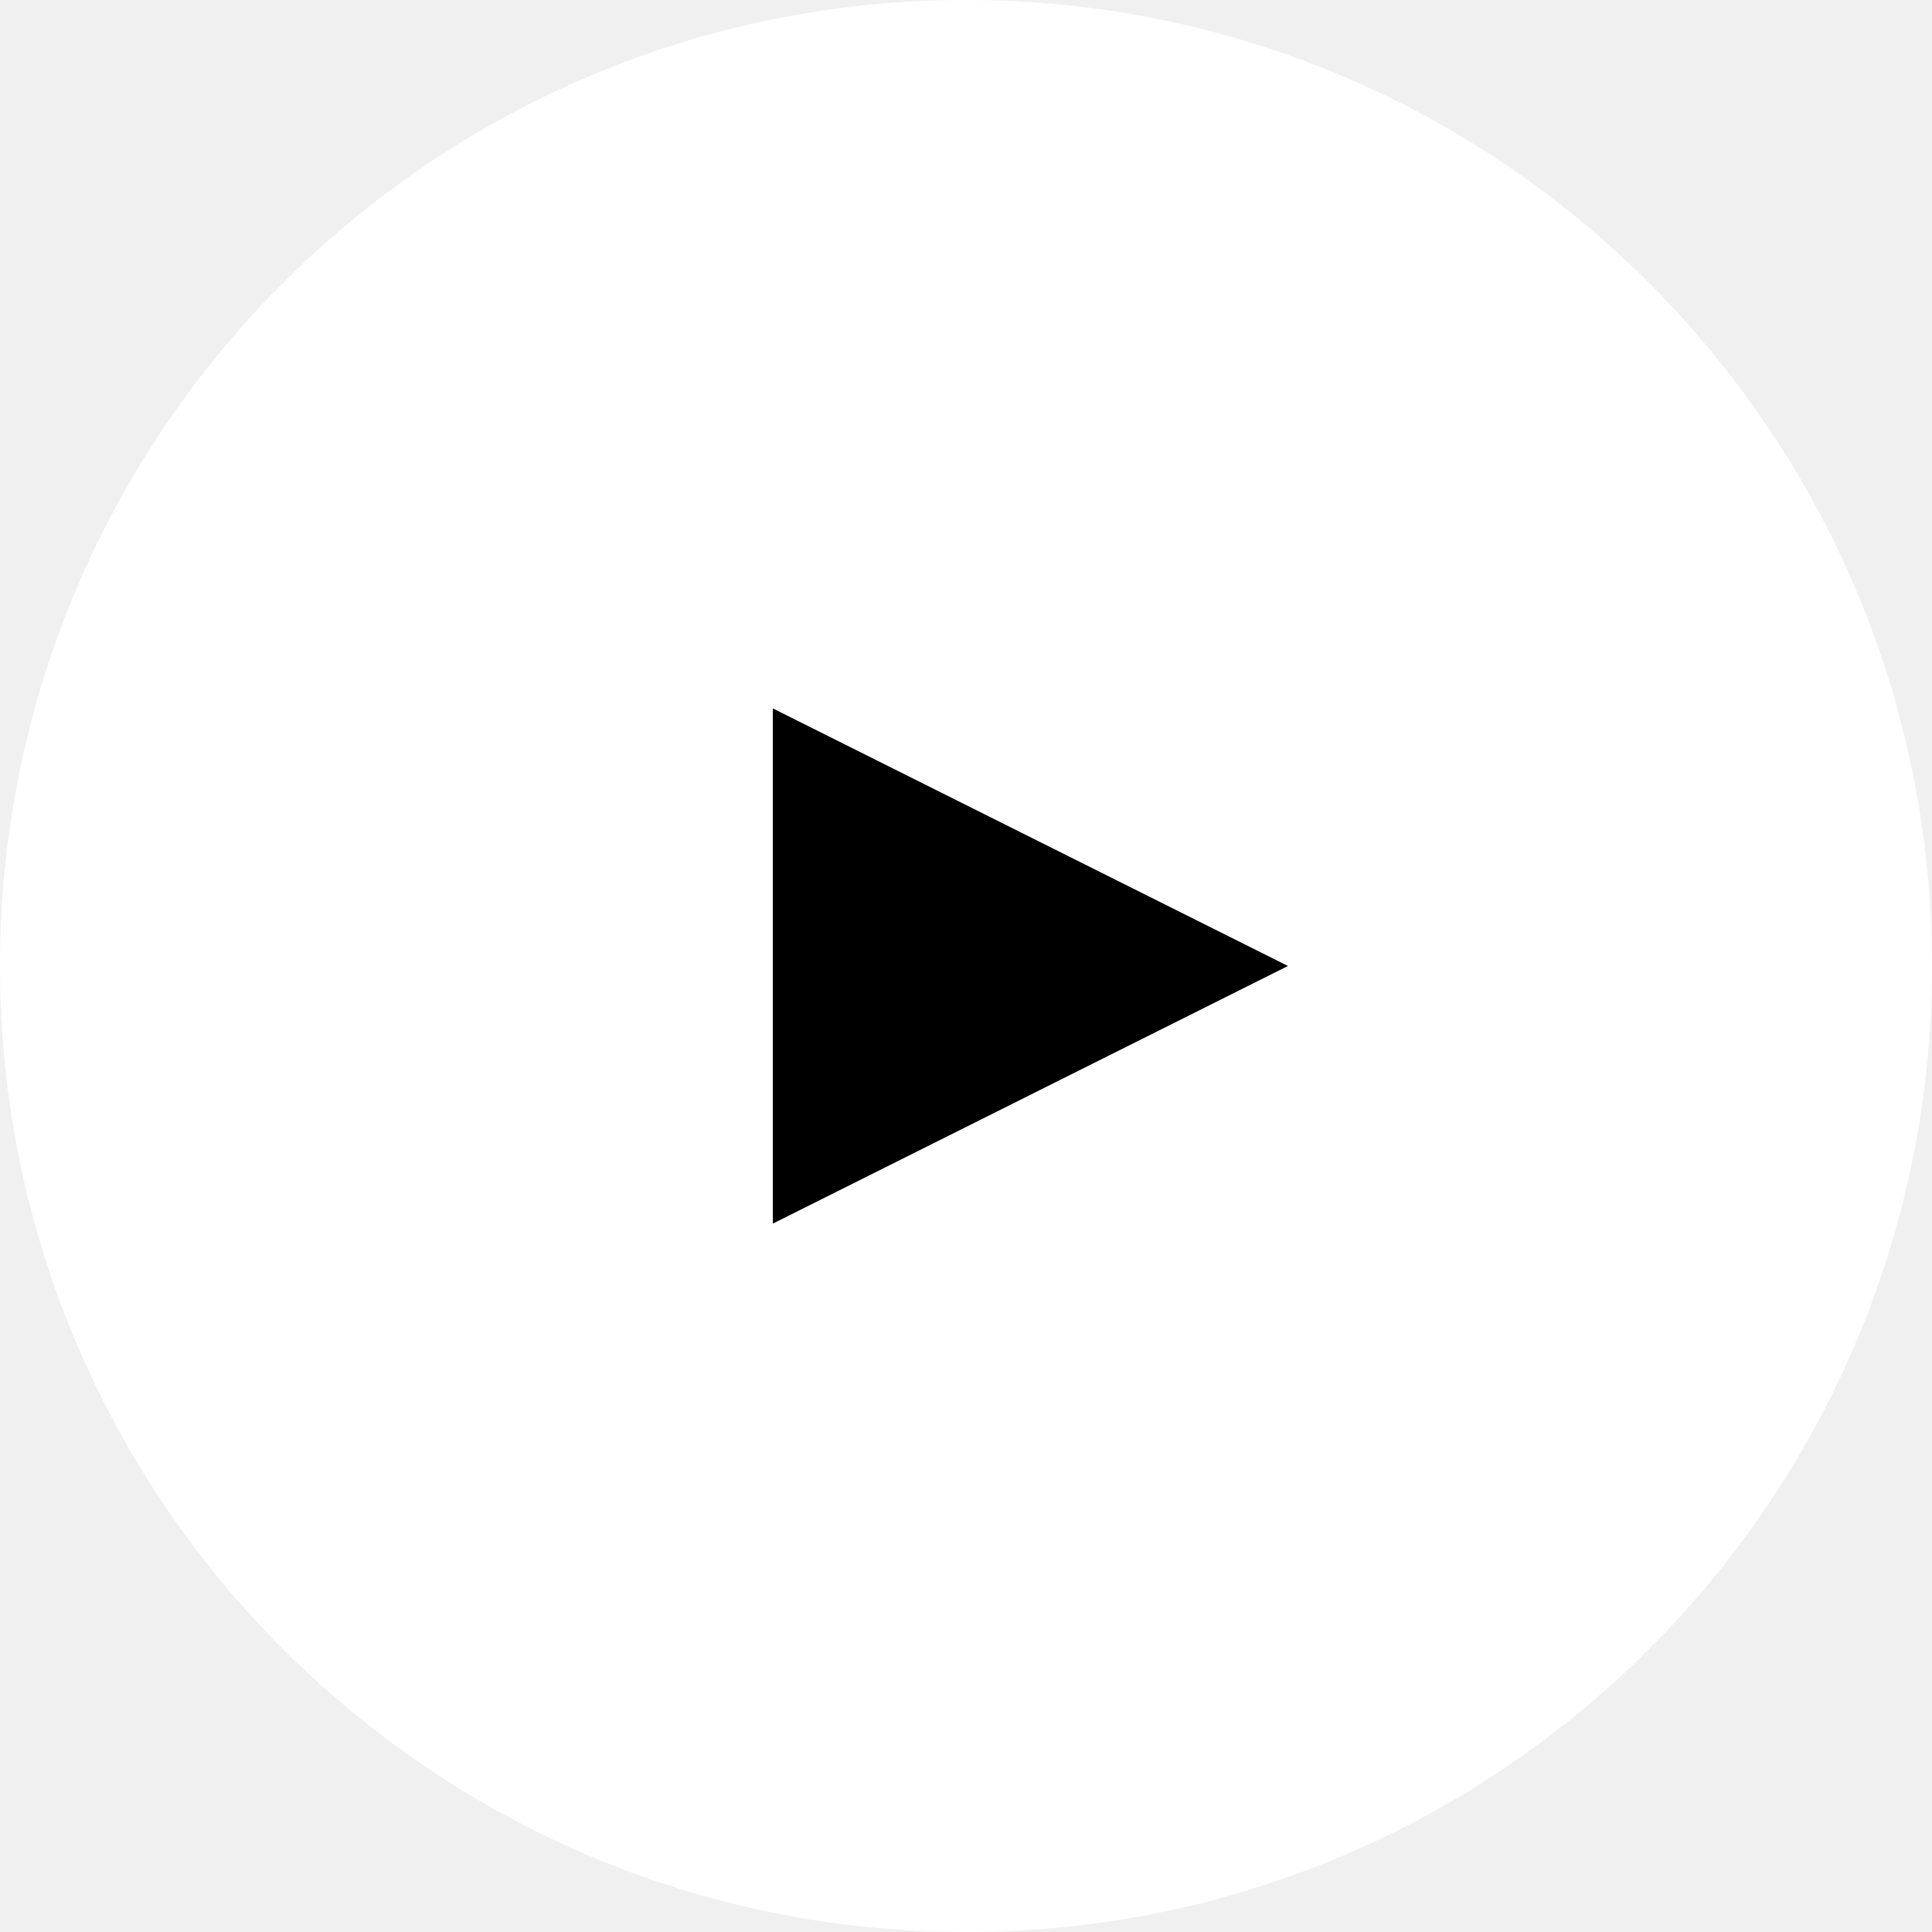
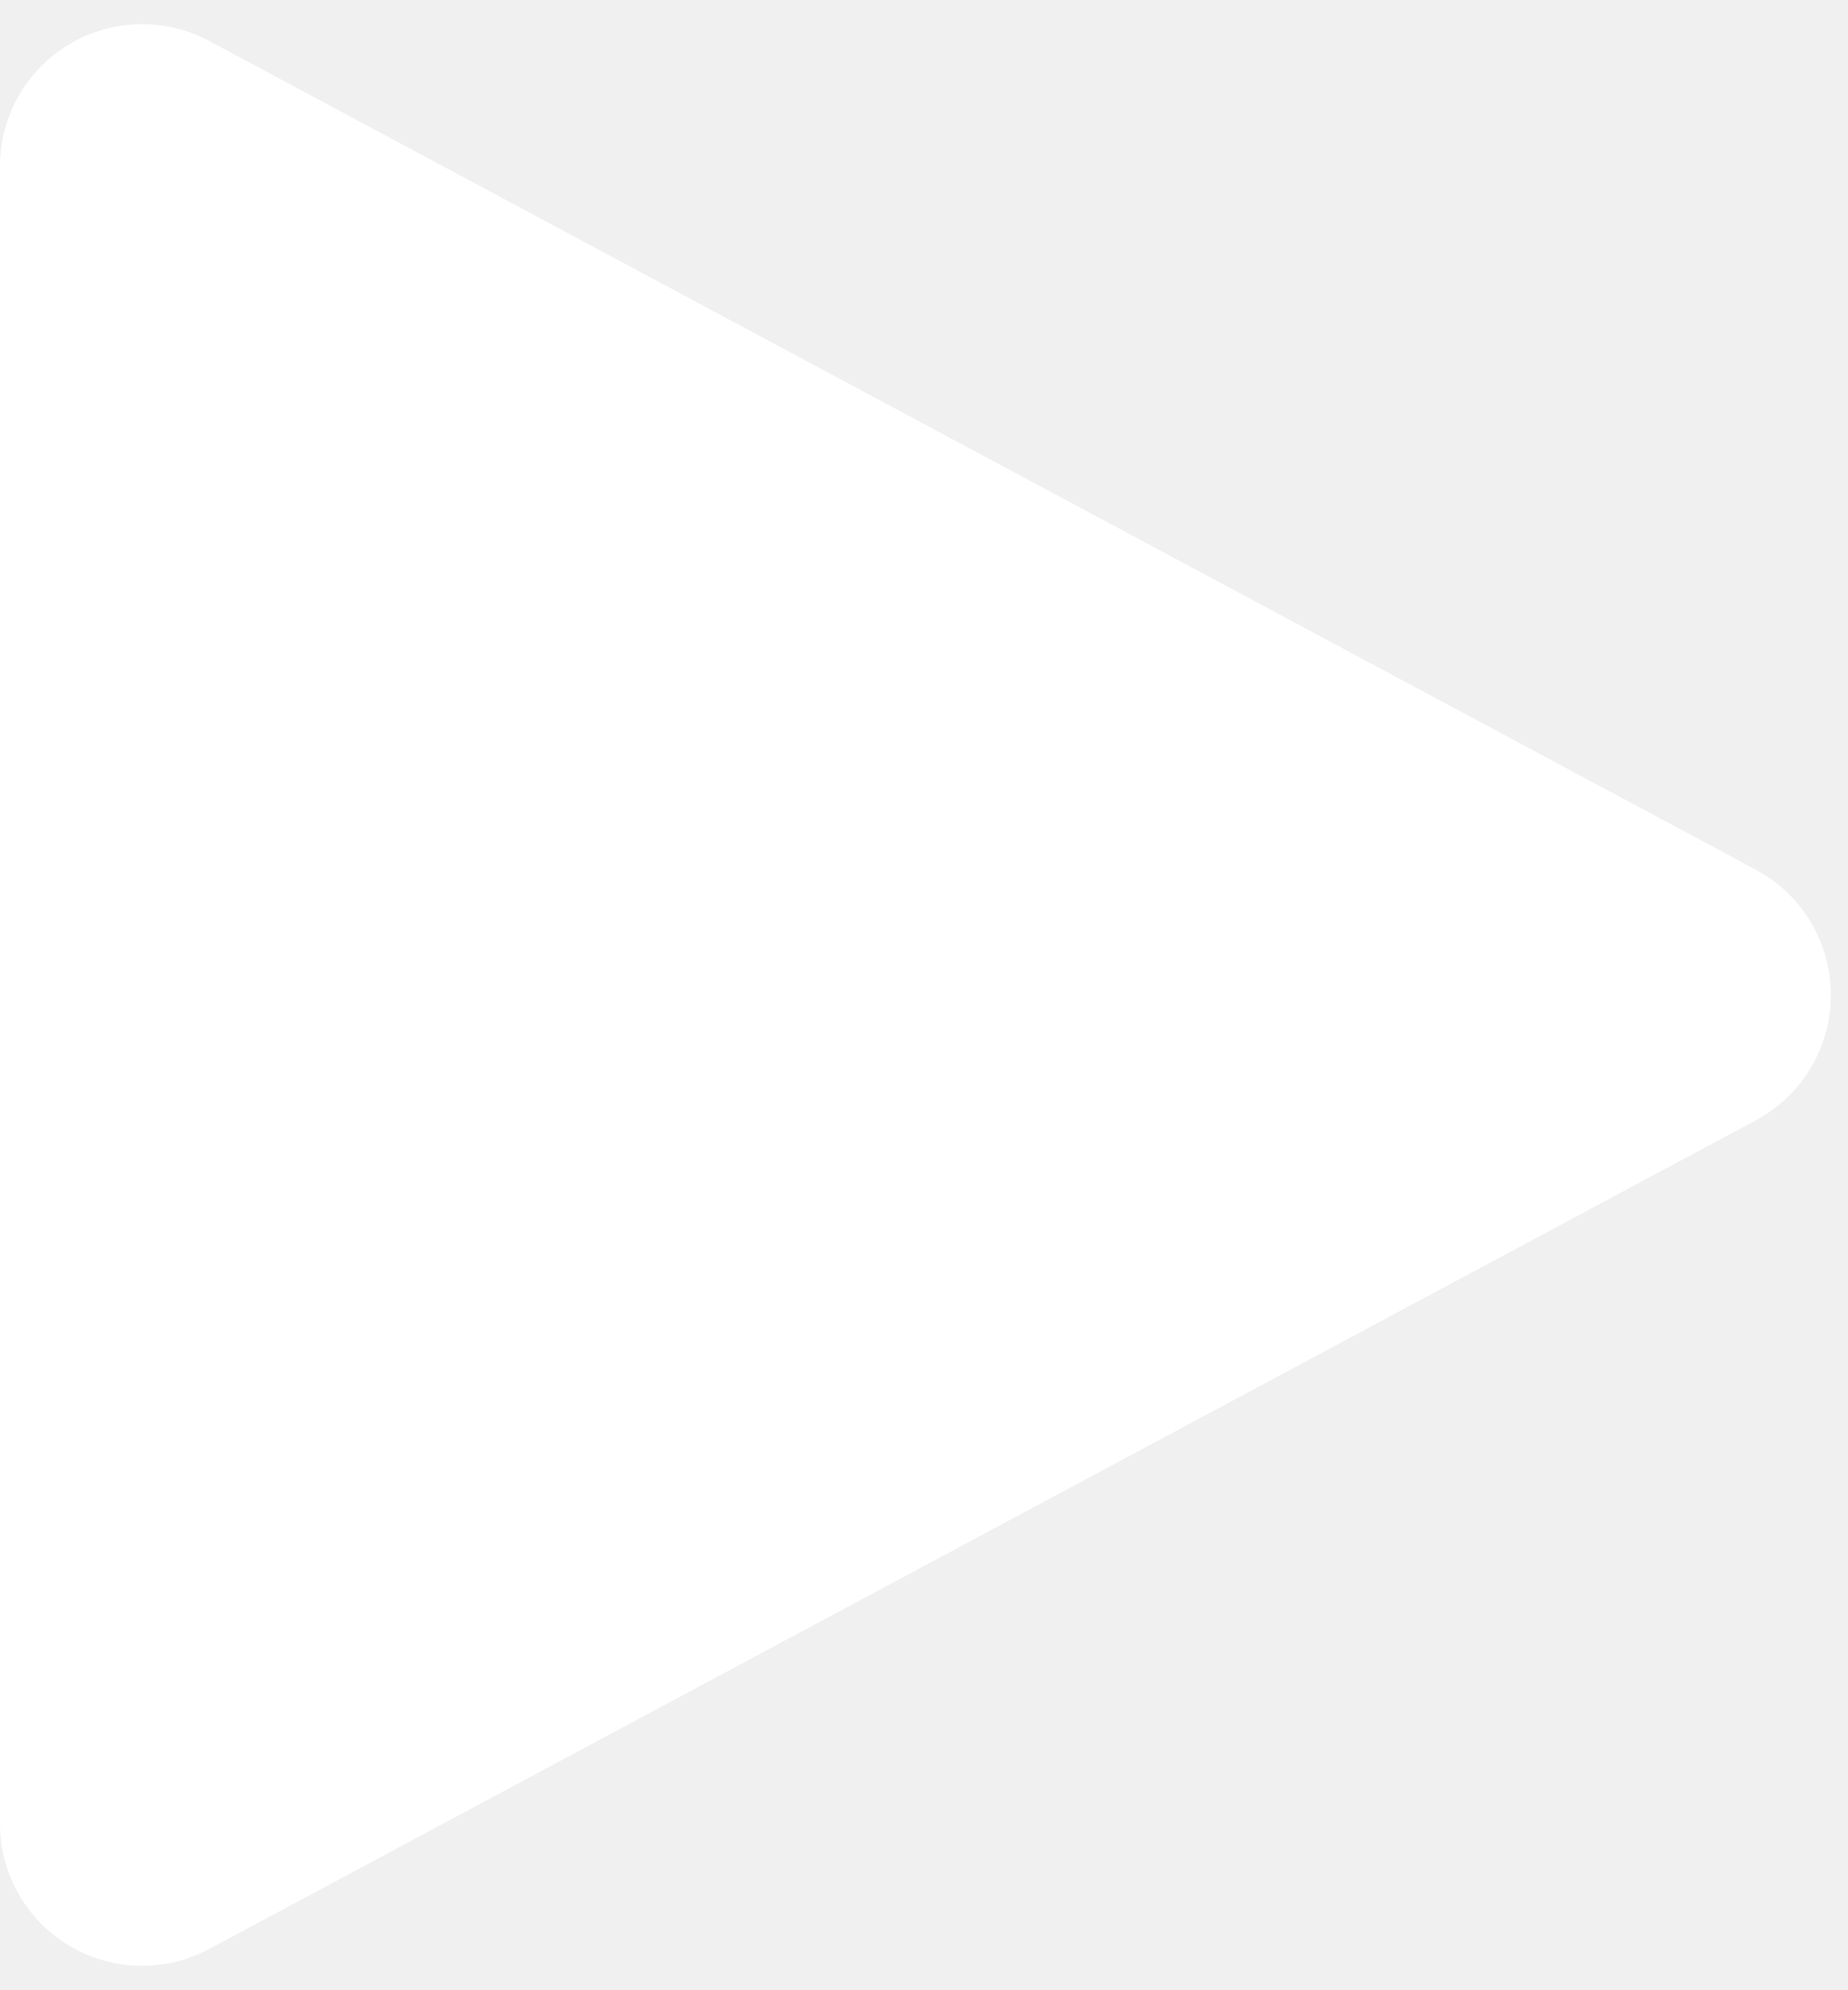
- <svg xmlns="http://www.w3.org/2000/svg" width="25px" height="25px" viewBox="0 0 25 25" version="1.1">
+ <svg xmlns="http://www.w3.org/2000/svg" width="26px" height="28px" viewBox="0 0 26 28" version="1.1">
  <g id="Page-1" stroke="none" stroke-width="1" fill="none" fill-rule="evenodd">
-     <g id="Desktop-HD-Copy-8" transform="translate(-98, -583)">
-       <g id="Group-2" transform="translate(98, 583)">
-         <circle id="Oval" fill="#FFFFFF" cx="12.5" cy="12.5" r="12.5" />
-         <polygon id="Triangle" fill="#000000" transform="translate(13.33333, 12.5) rotate(-270) translate(-13.33333, -12.5) " points="13.333 9.167 16.667 15.833 10 15.833" />
-       </g>
+     <g id="Artboard-Copy-10" transform="translate(-688, -734)" fill="#FFFFFF">
+       <path d="M703.763,737.291 L715.423,759.056 C715.944,760.029 715.578,761.241 714.604,761.763 C714.314,761.919 713.989,762 713.66,762 L690.34,762 C689.236,762 688.34,761.105 688.34,760 C688.34,759.67 688.422,759.346 688.577,759.056 L700.237,737.291 C700.759,736.317 701.971,735.951 702.944,736.472 C703.292,736.659 703.577,736.943 703.763,737.291 Z" id="Triangle" transform="translate(702, 748) rotate(-270) translate(-702, -748) " />
    </g>
  </g>
</svg>
